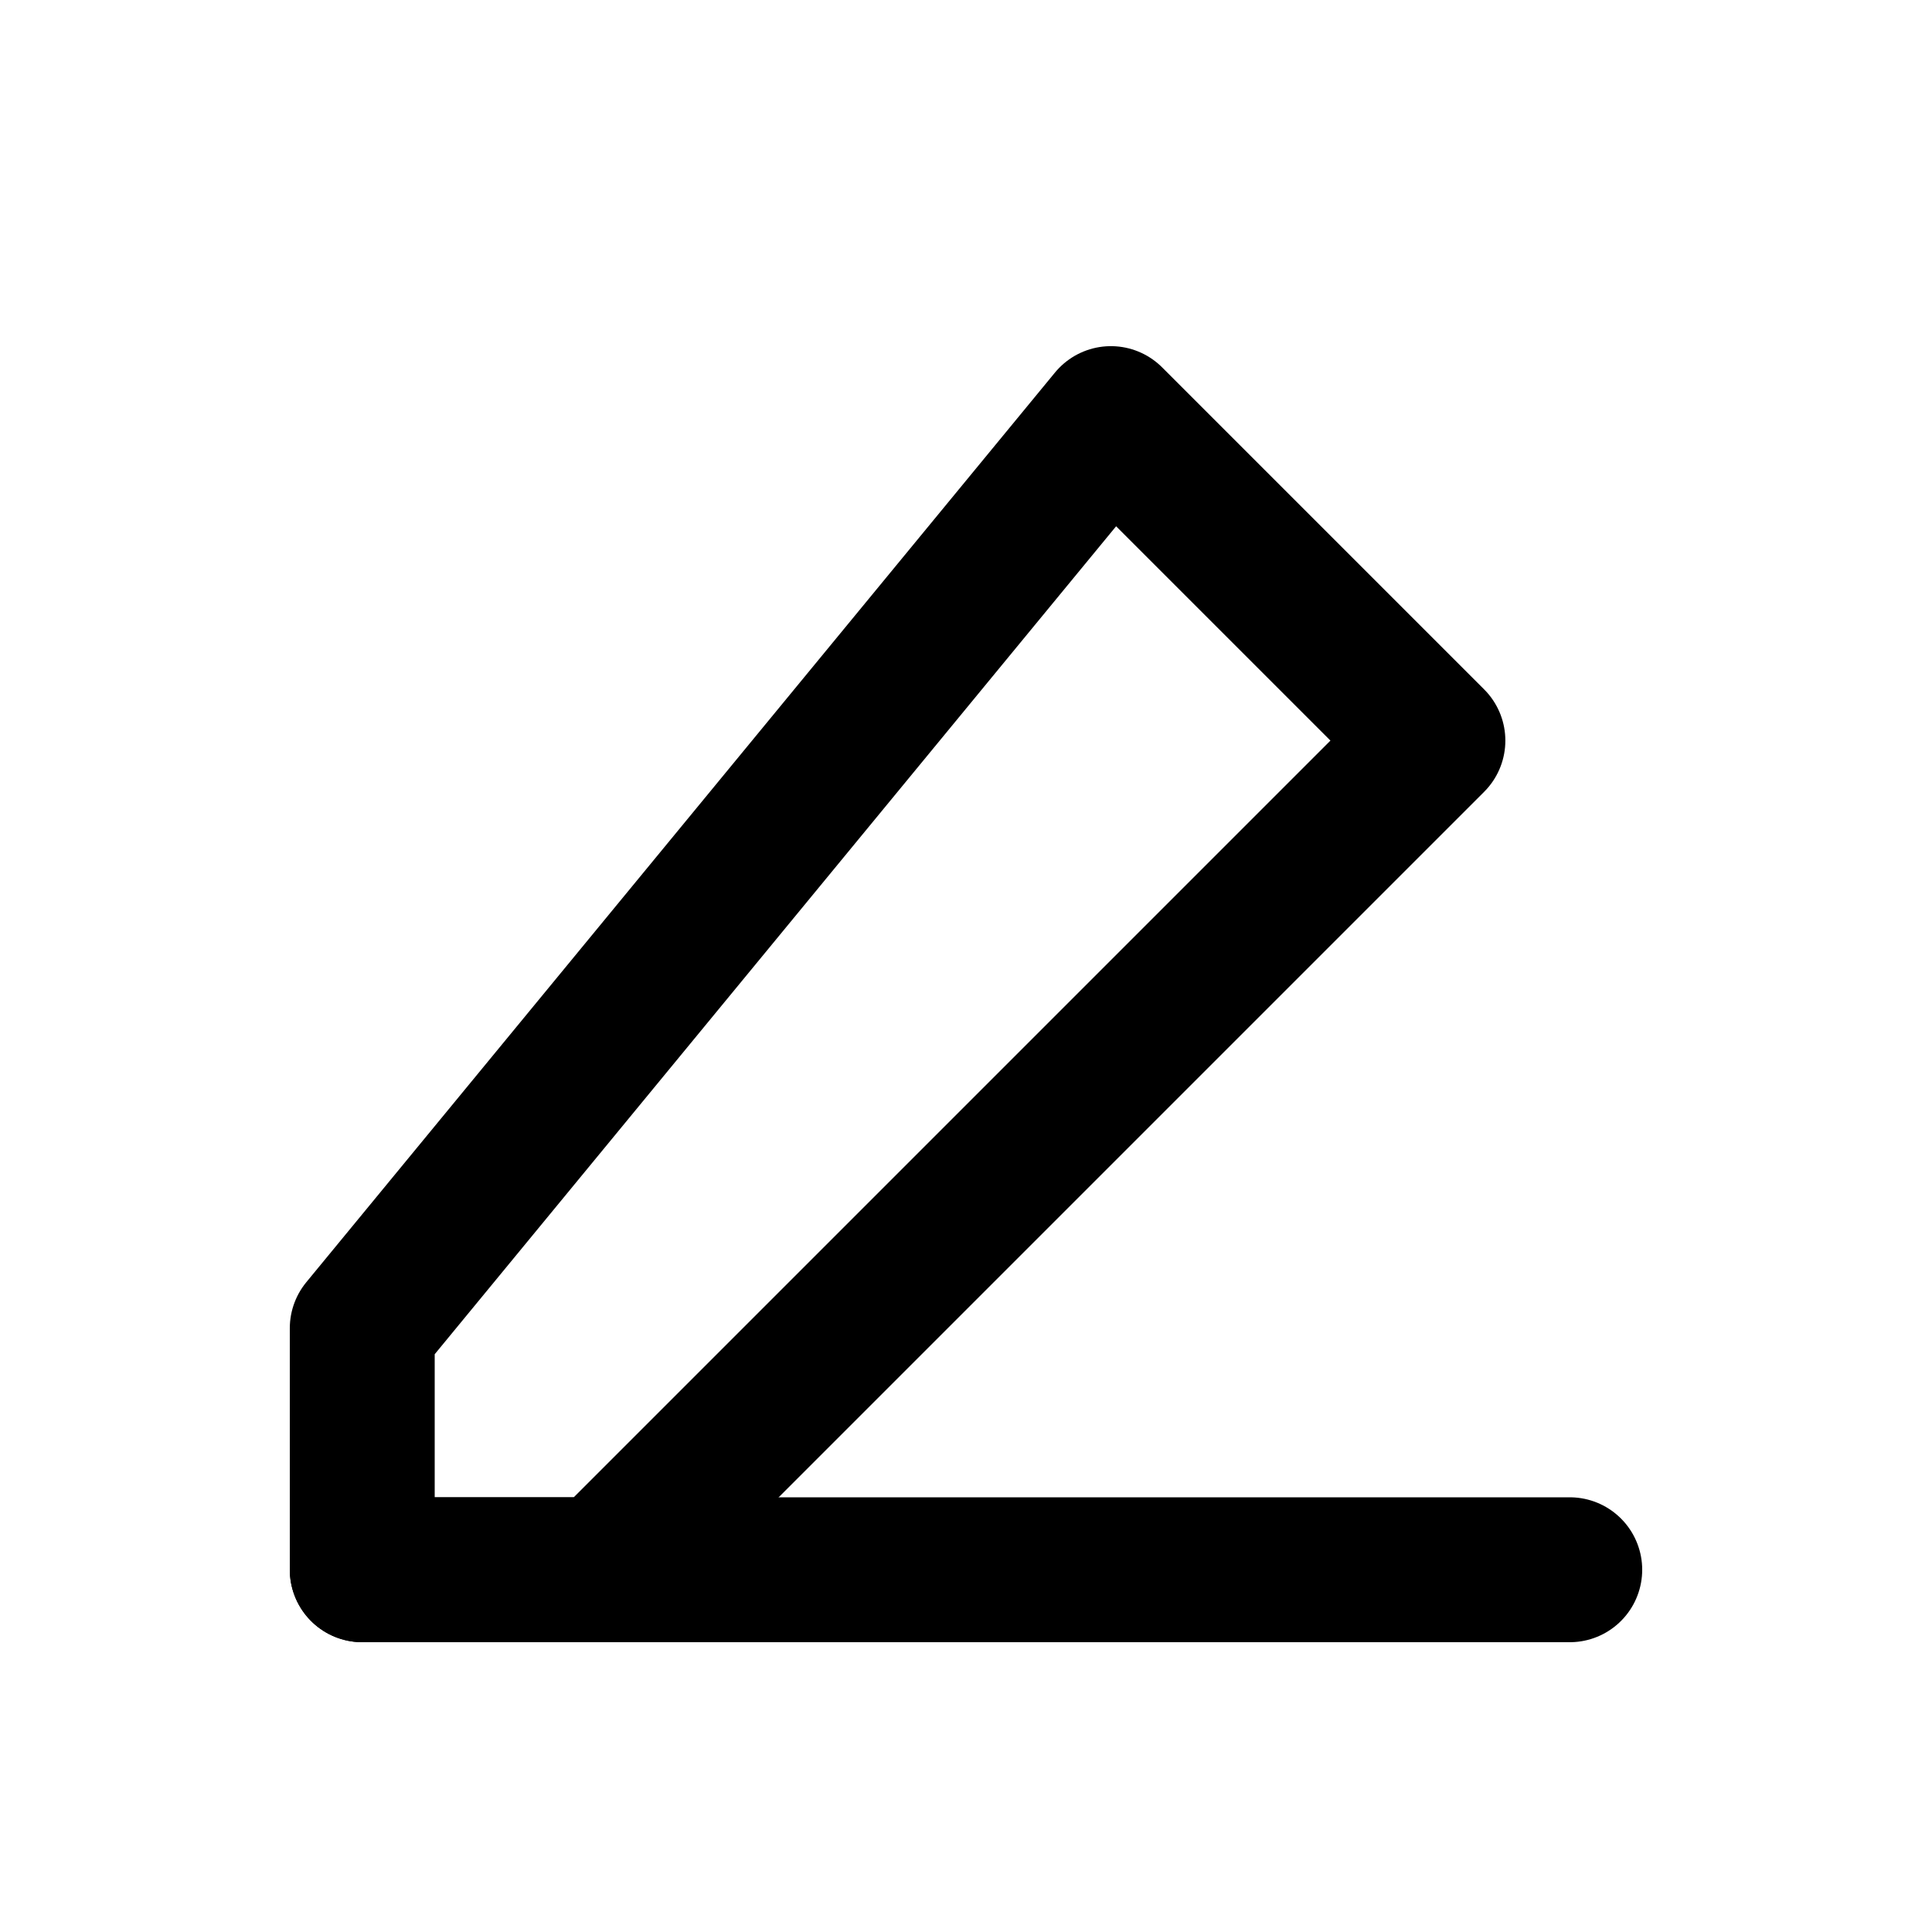
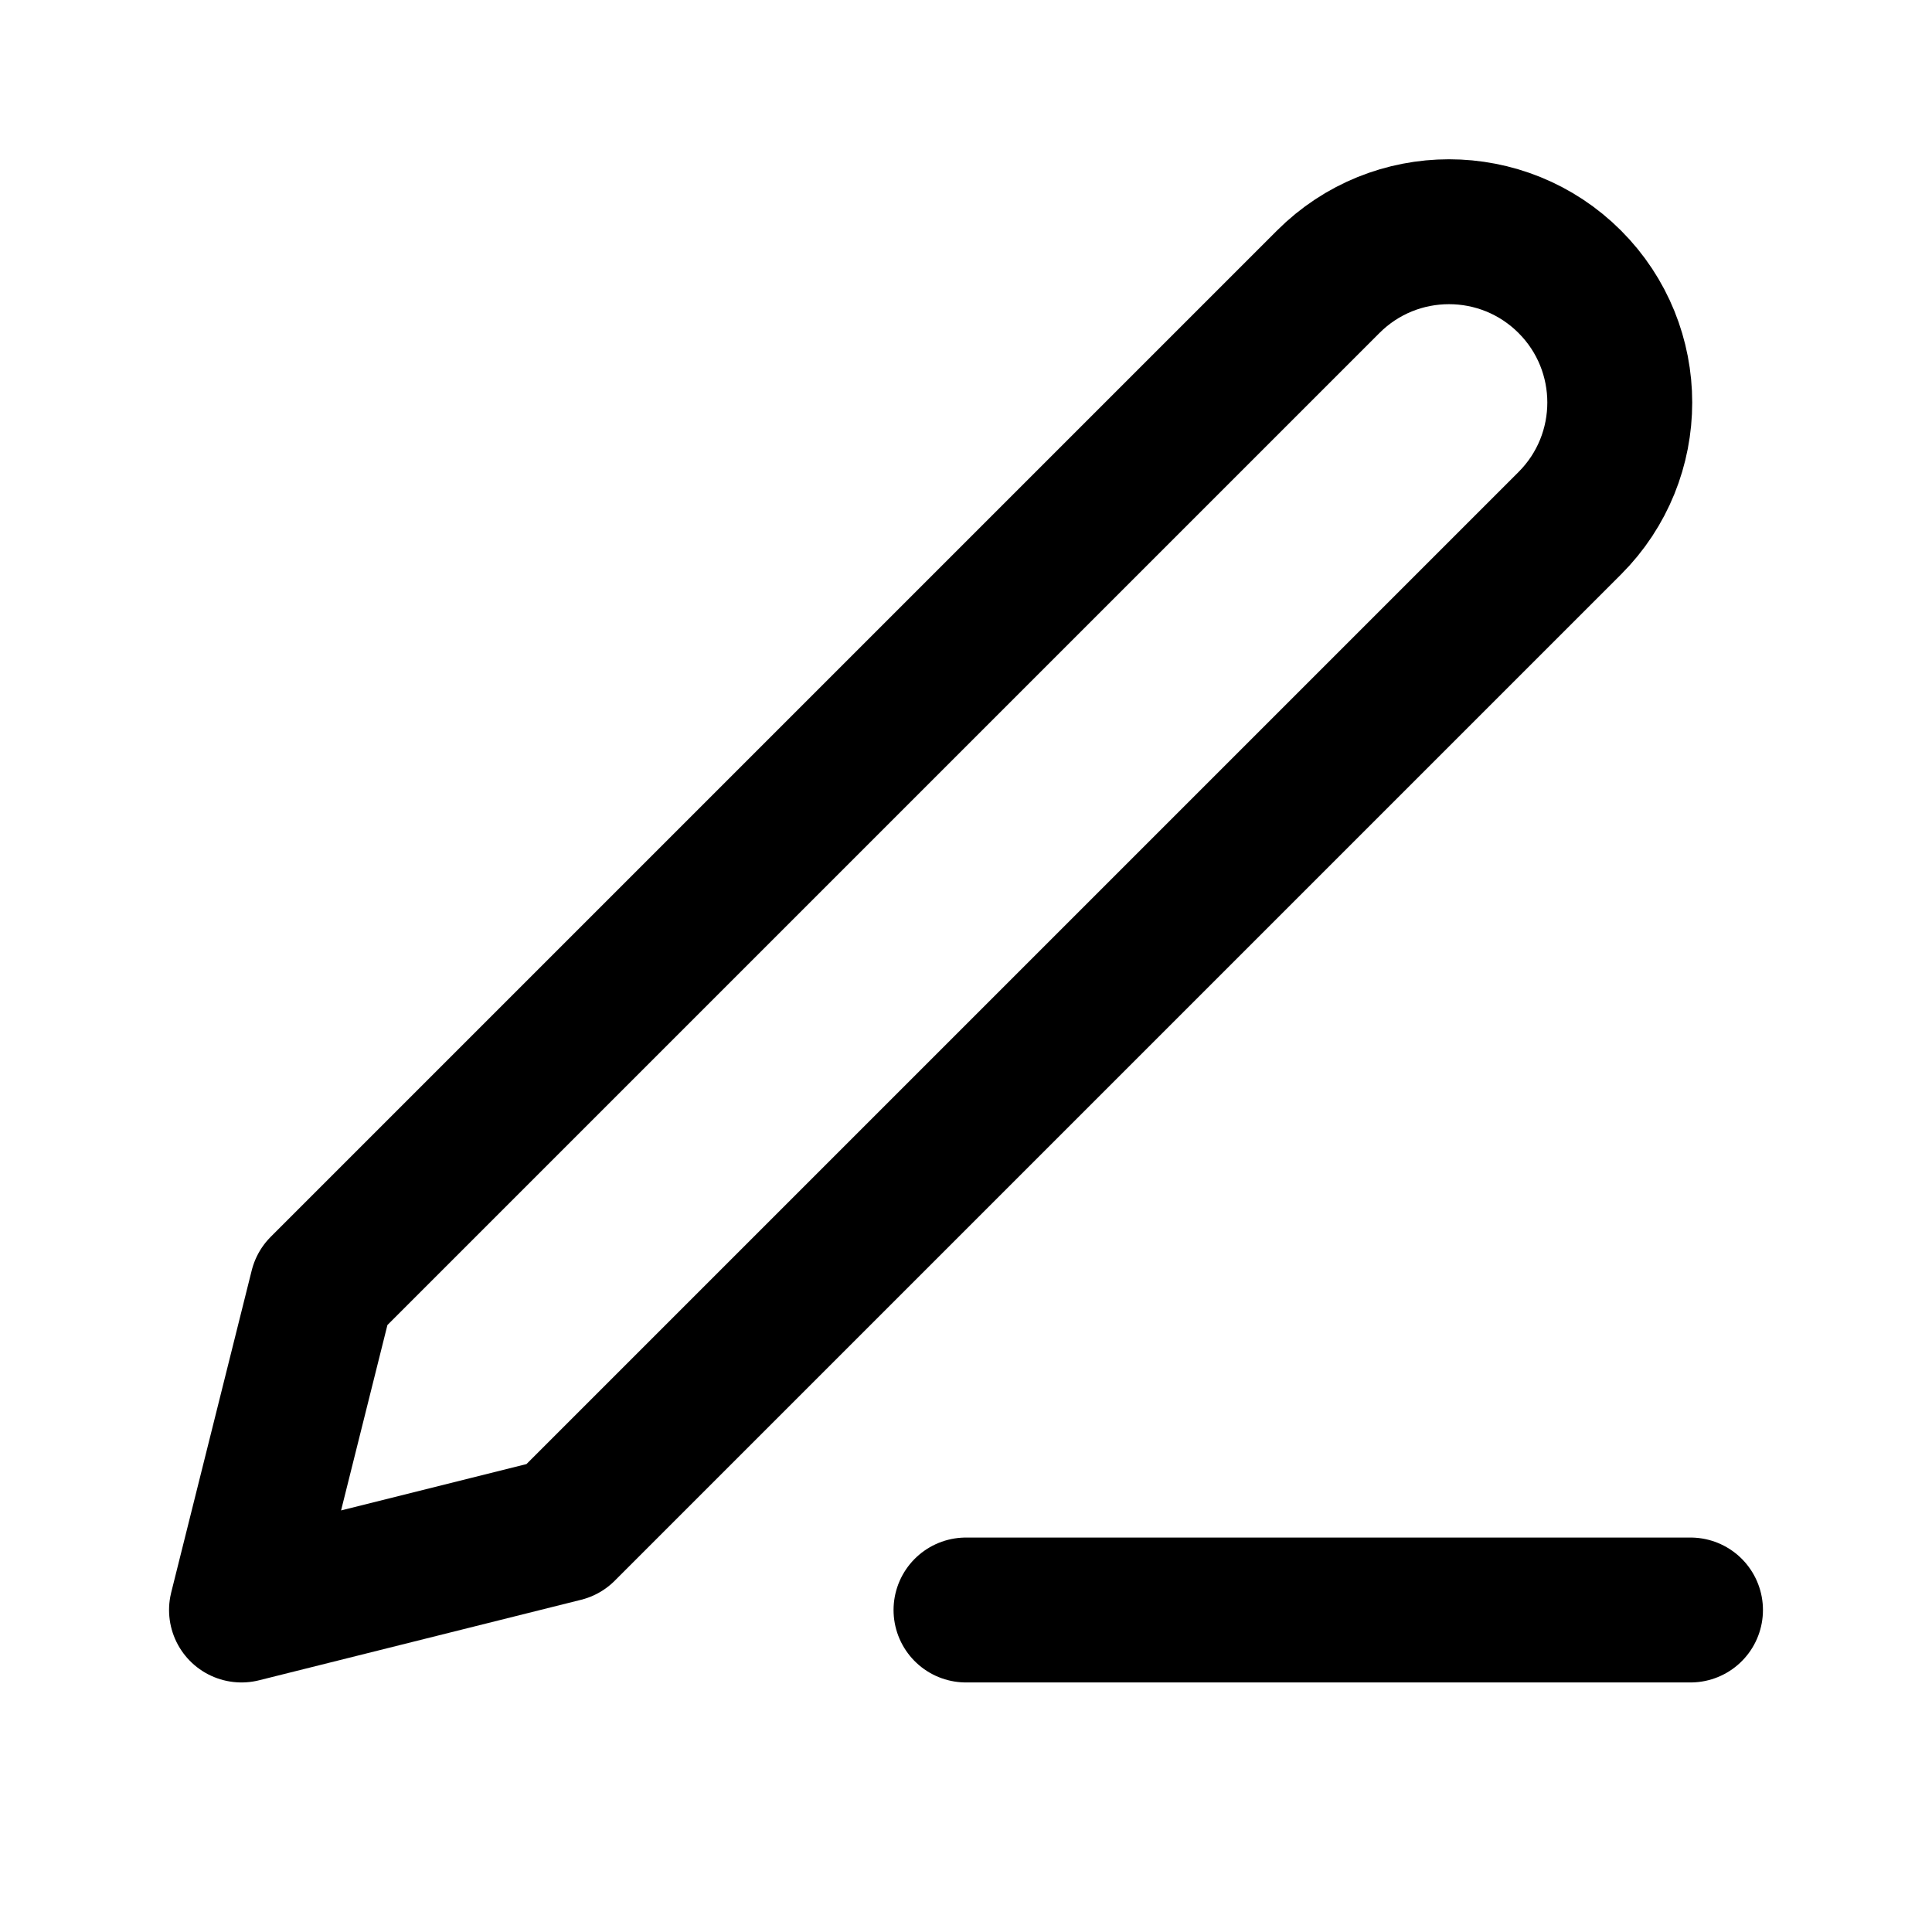
<svg xmlns="http://www.w3.org/2000/svg" viewBox="0 0 24 24" fill="none" stroke="currentColor" stroke-width="1.8" stroke-linecap="round" stroke-linejoin="round">
-   <path d="M4.5 19.5h15" />
-   <path d="M13.8 5.2l4 4L7.5 19.5H4.5v-3z" />
+   <path d="M 12 20H 21" />
+   <path d="M 16.50 3.50A 2.12 2.12 0 0 1 19.50 6.50L 7 19L 3 20L 4 16Z" />
</svg>
